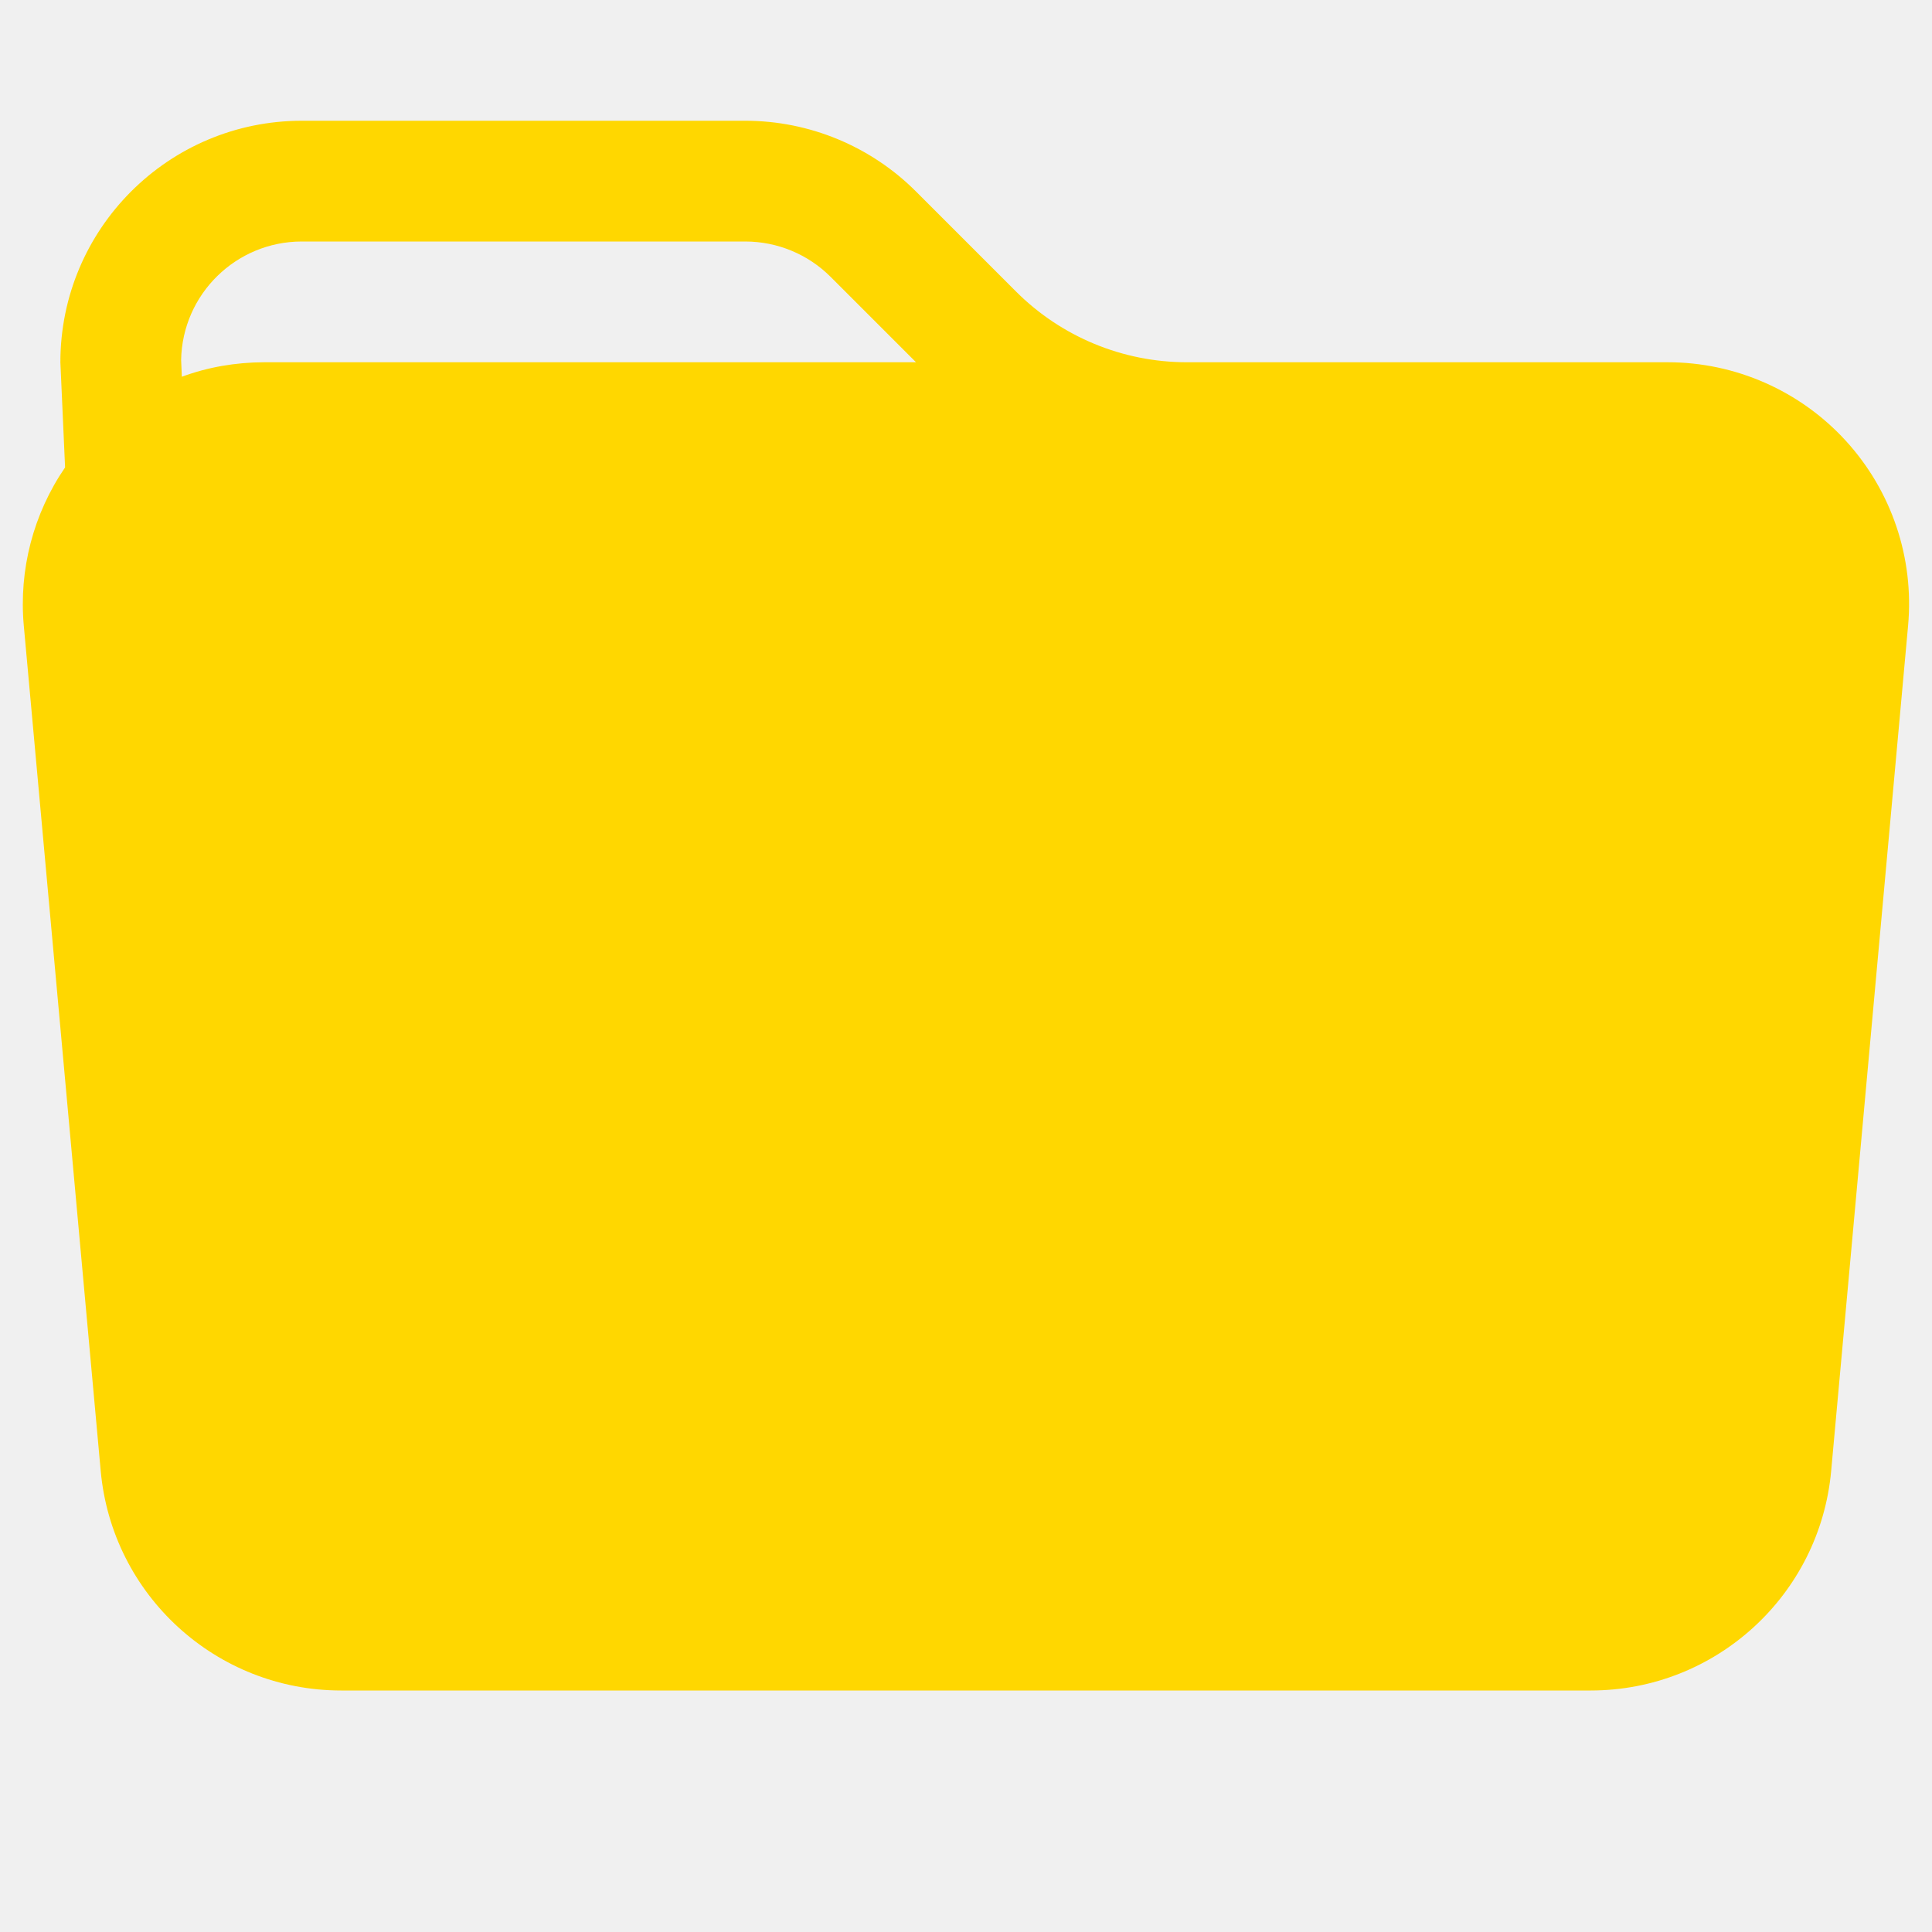
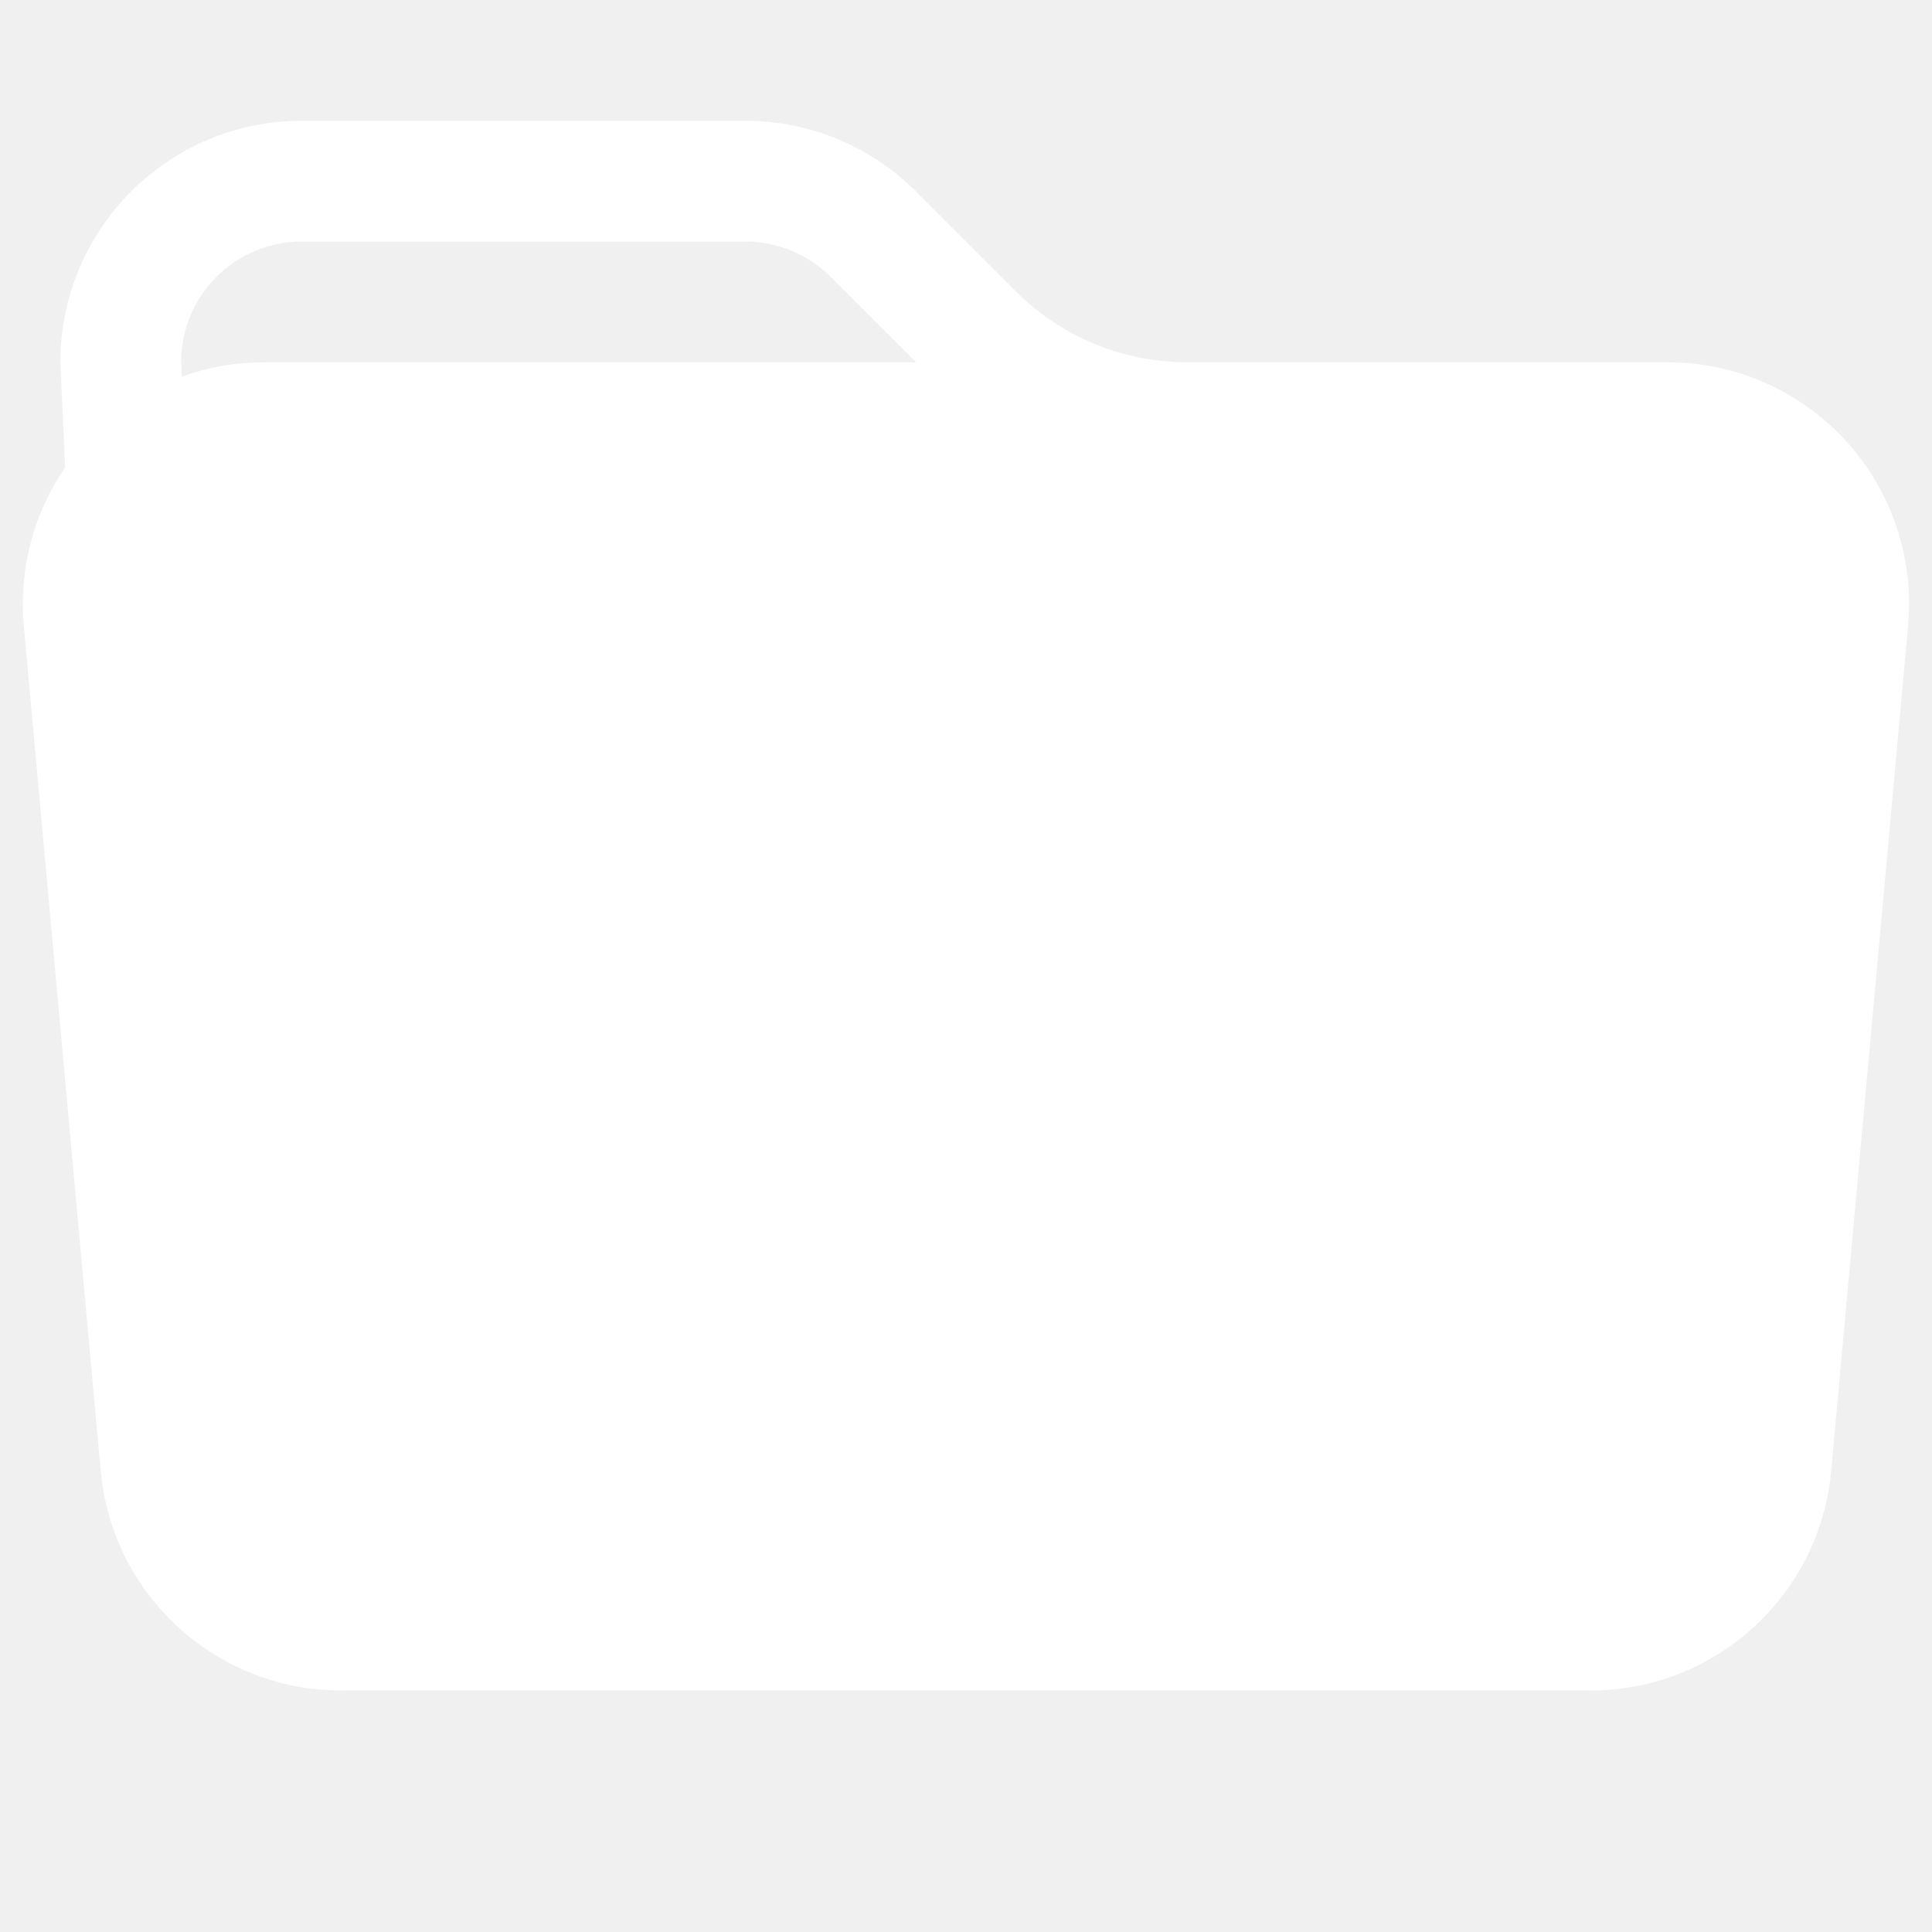
- <svg xmlns="http://www.w3.org/2000/svg" width="16" height="16" fill="#FFD700" class="bi bi-folder-fill" viewBox="0 0 16 16">
+ <svg xmlns="http://www.w3.org/2000/svg" width="16" height="16" fill="#fff" class="bi bi-folder-fill" viewBox="0 0 16 16">
  <path d="M9.828 3h3.982a2 2 0 0 1 1.992 2.181l-.637 7A2 2 0 0 1 13.174 14H2.825a2 2 0 0 1-1.991-1.819l-.637-7a2 2 0 0 1 .342-1.31L.5 3a2 2 0 0 1 2-2h3.672a2 2 0 0 1 1.414.586l.828.828A2 2 0 0 0 9.828 3m-8.322.12q.322-.119.684-.12h5.396l-.707-.707A1 1 0 0 0 6.172 2H2.5a1 1 0 0 0-1 .981z" />
</svg>
